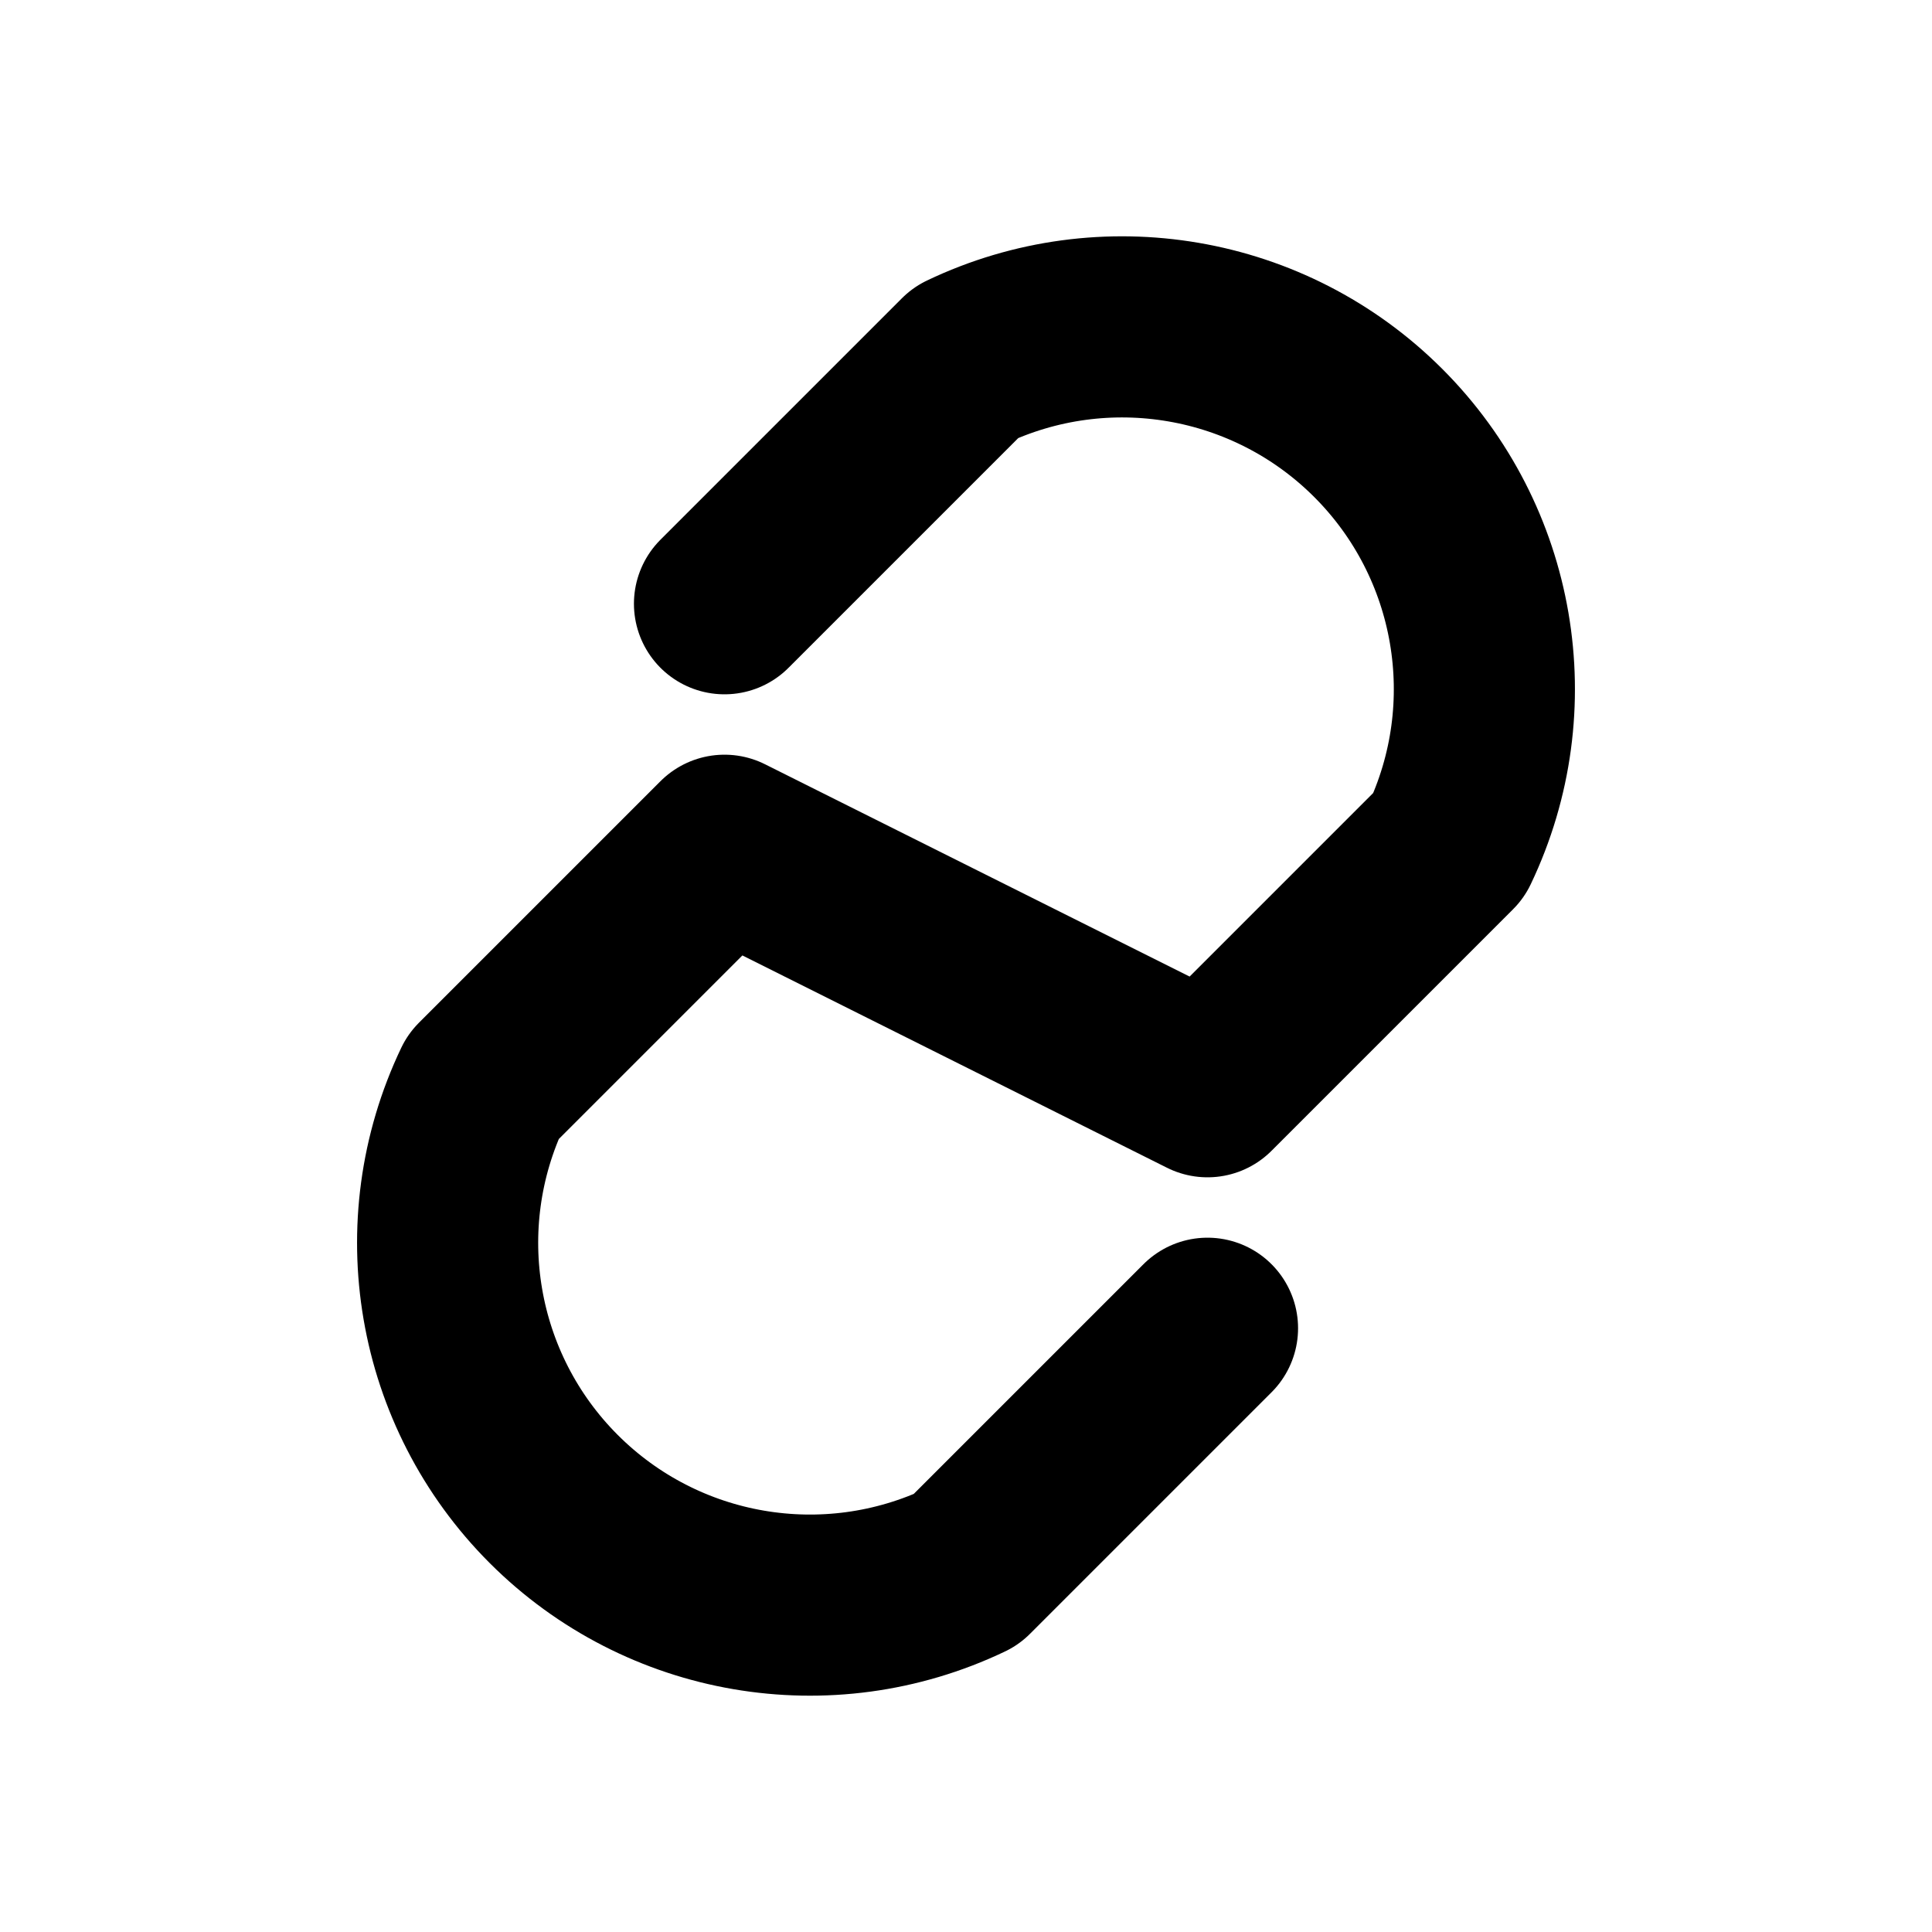
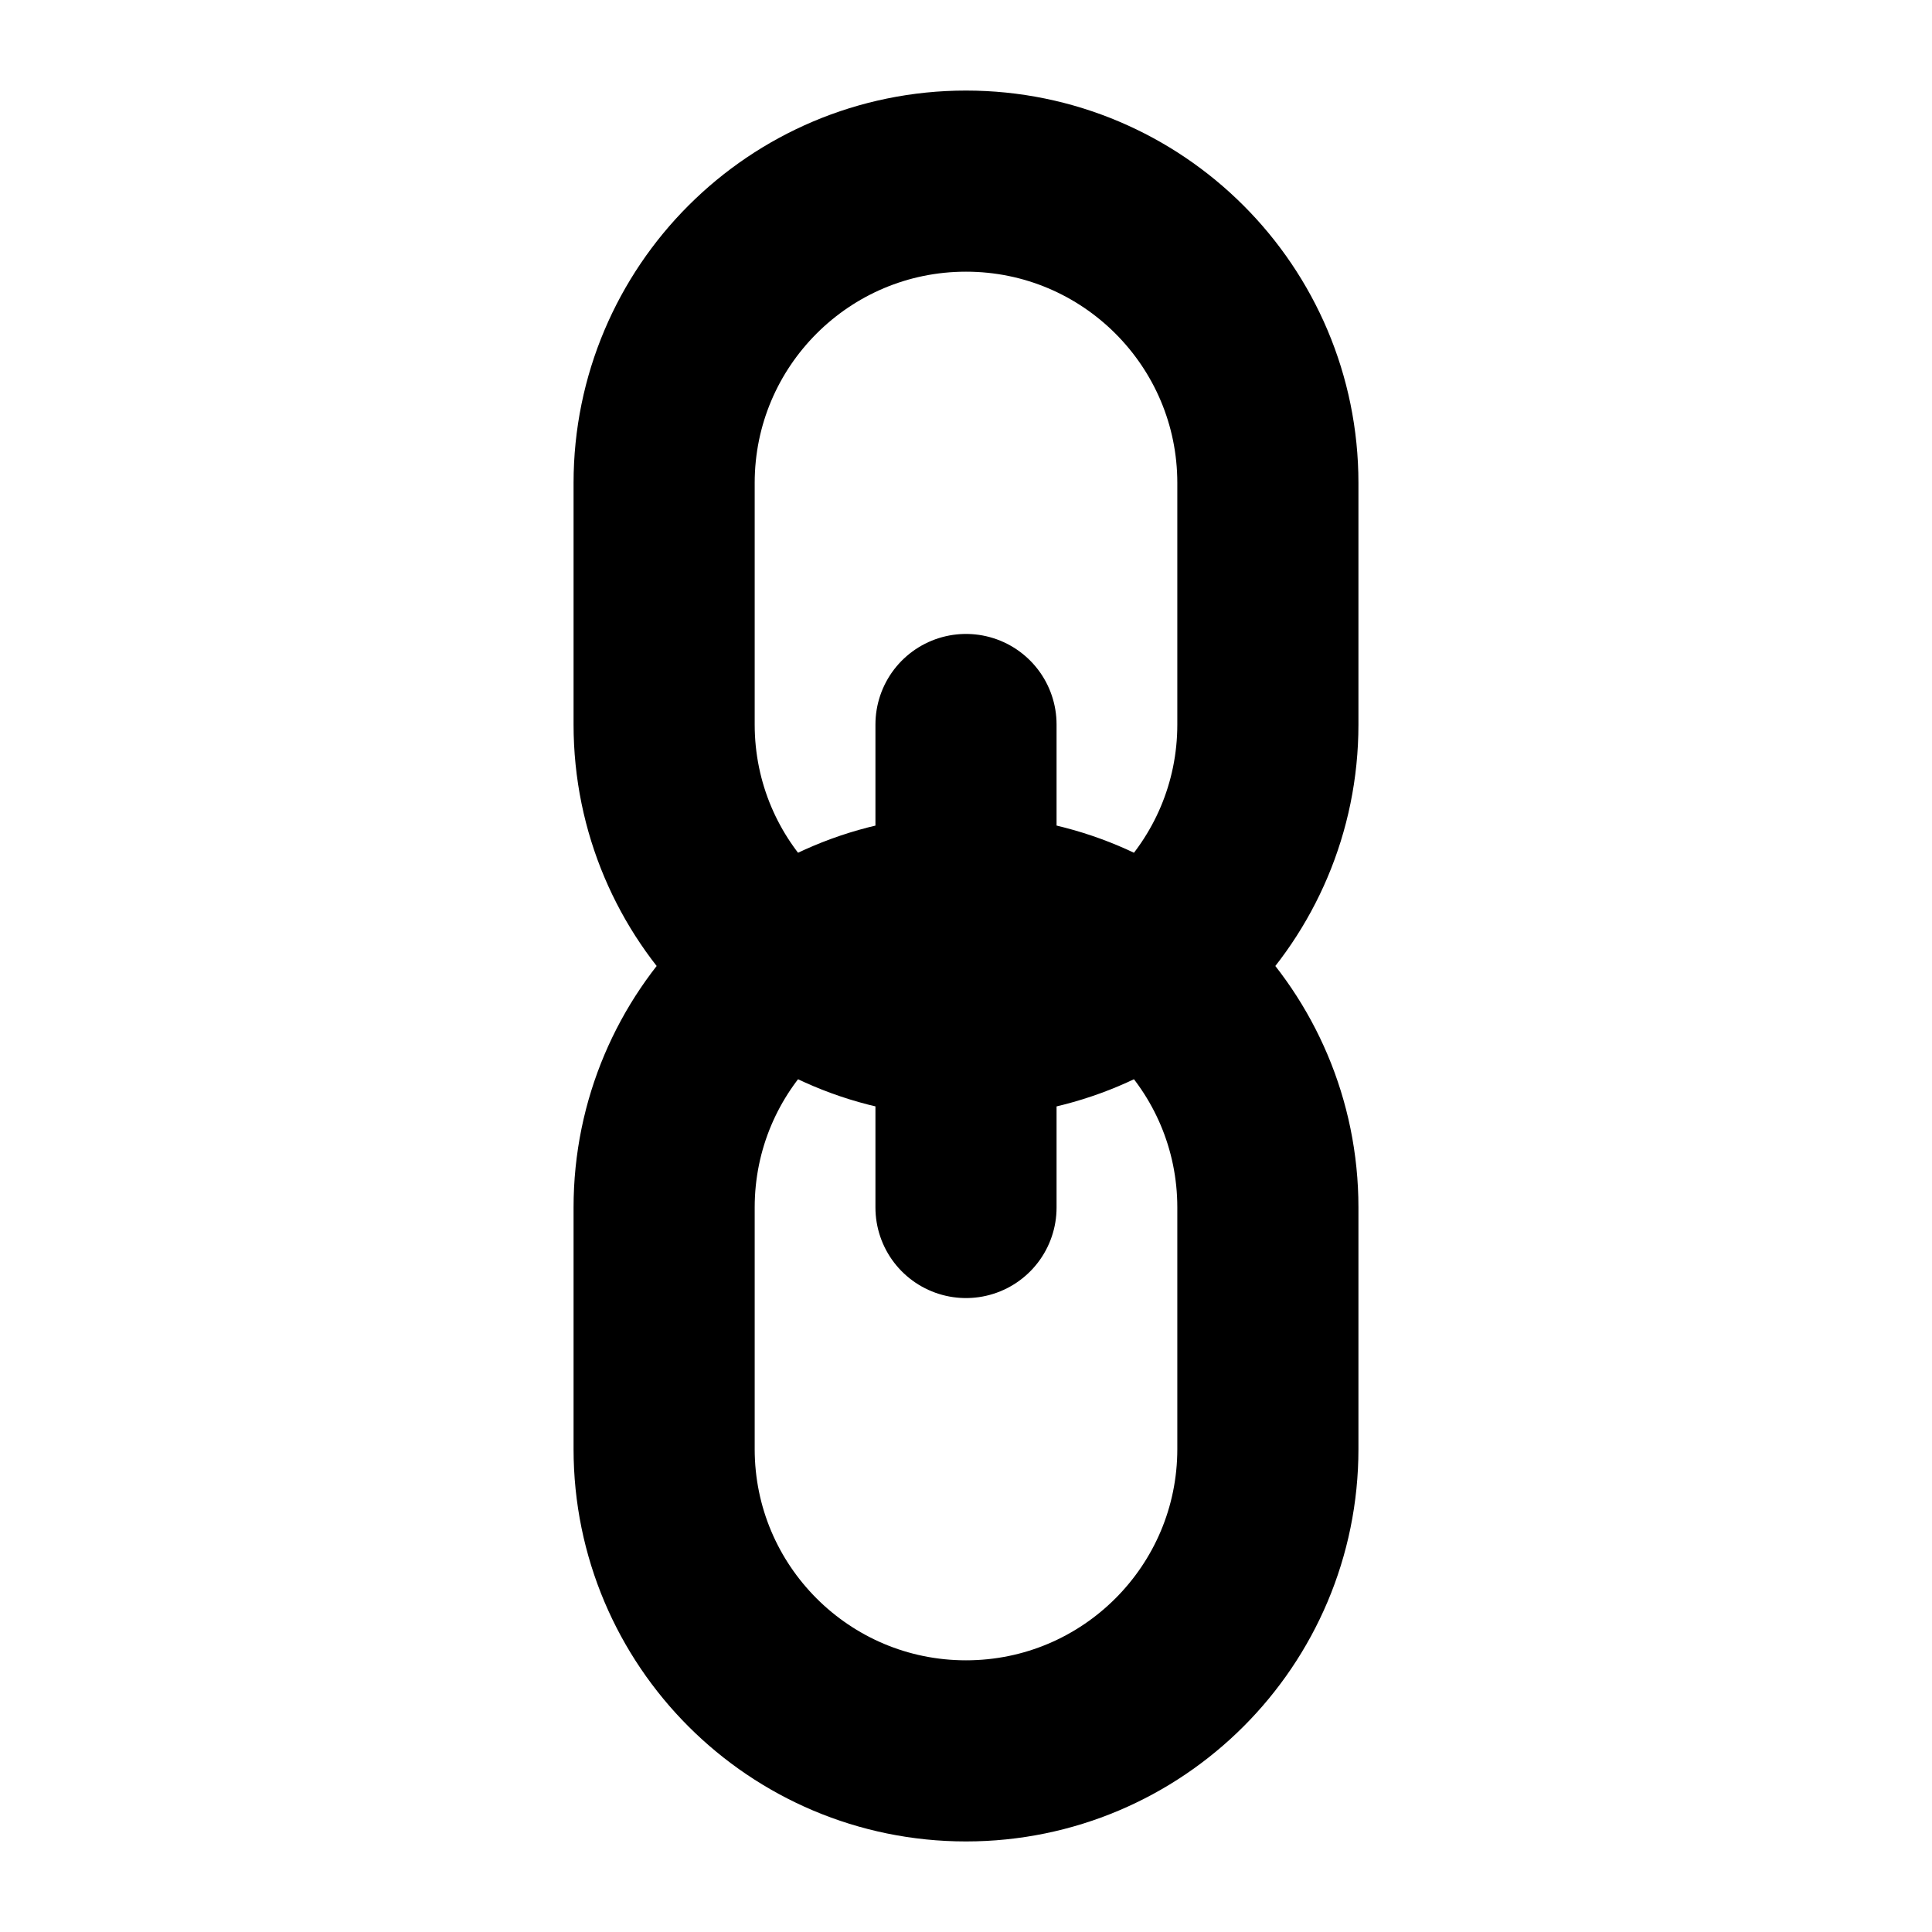
<svg xmlns="http://www.w3.org/2000/svg" width="16" height="16" viewBox="0 0 16 16">
  <g fill="none" stroke="currentColor" stroke-width="1.5" stroke-linecap="round" stroke-linejoin="round">
-     <path class="transparent-fill foreground-stroke" d="m6 5 2-2a3 3 0 0 1 4 4l-2 2M6 7l4 2M6 7 4 9a3 3 0 0 0 4 4l2-2" />
+     <path d="M5.5 6V4a2.5 2.5 0 0 1 5 0v2a2.5 2.5 0 0 1-5 0Zm0 4v2a2.5 2.5 0 0 0 5 0v-2a2.5 2.5 0 0 0-5 0Z" />
+     <path d="M8 6v4" />
  </g>
</svg>
